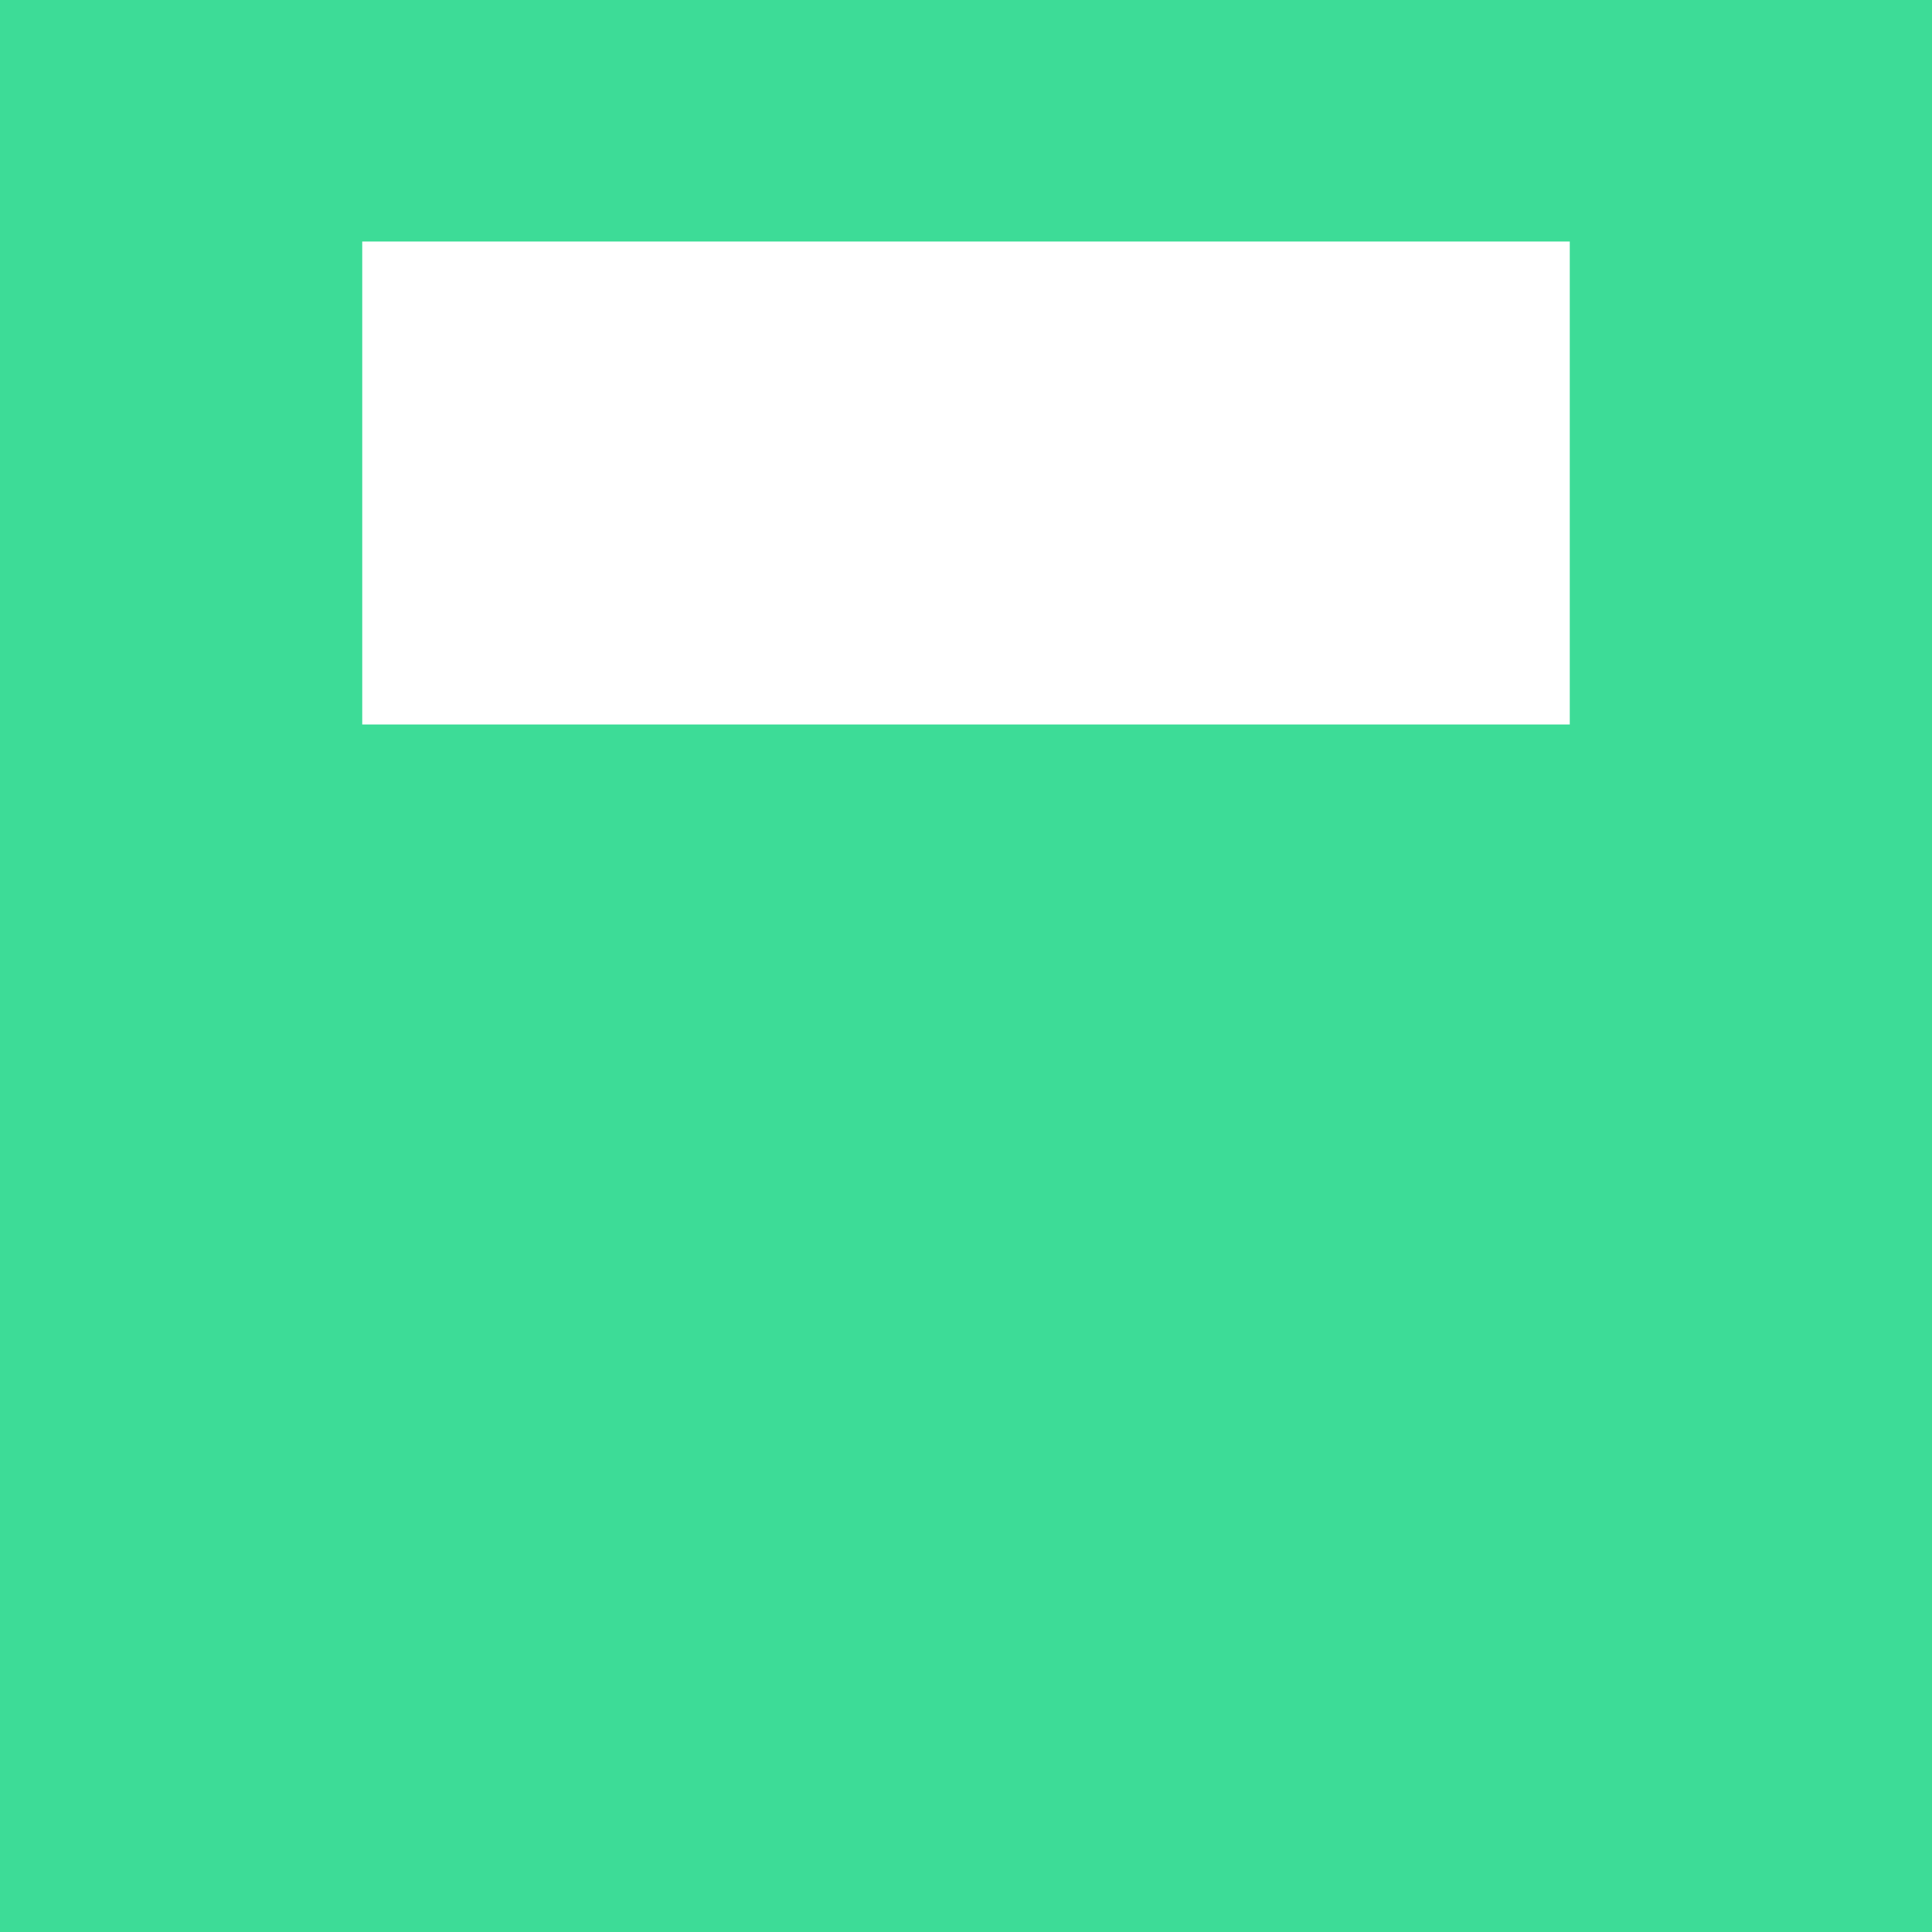
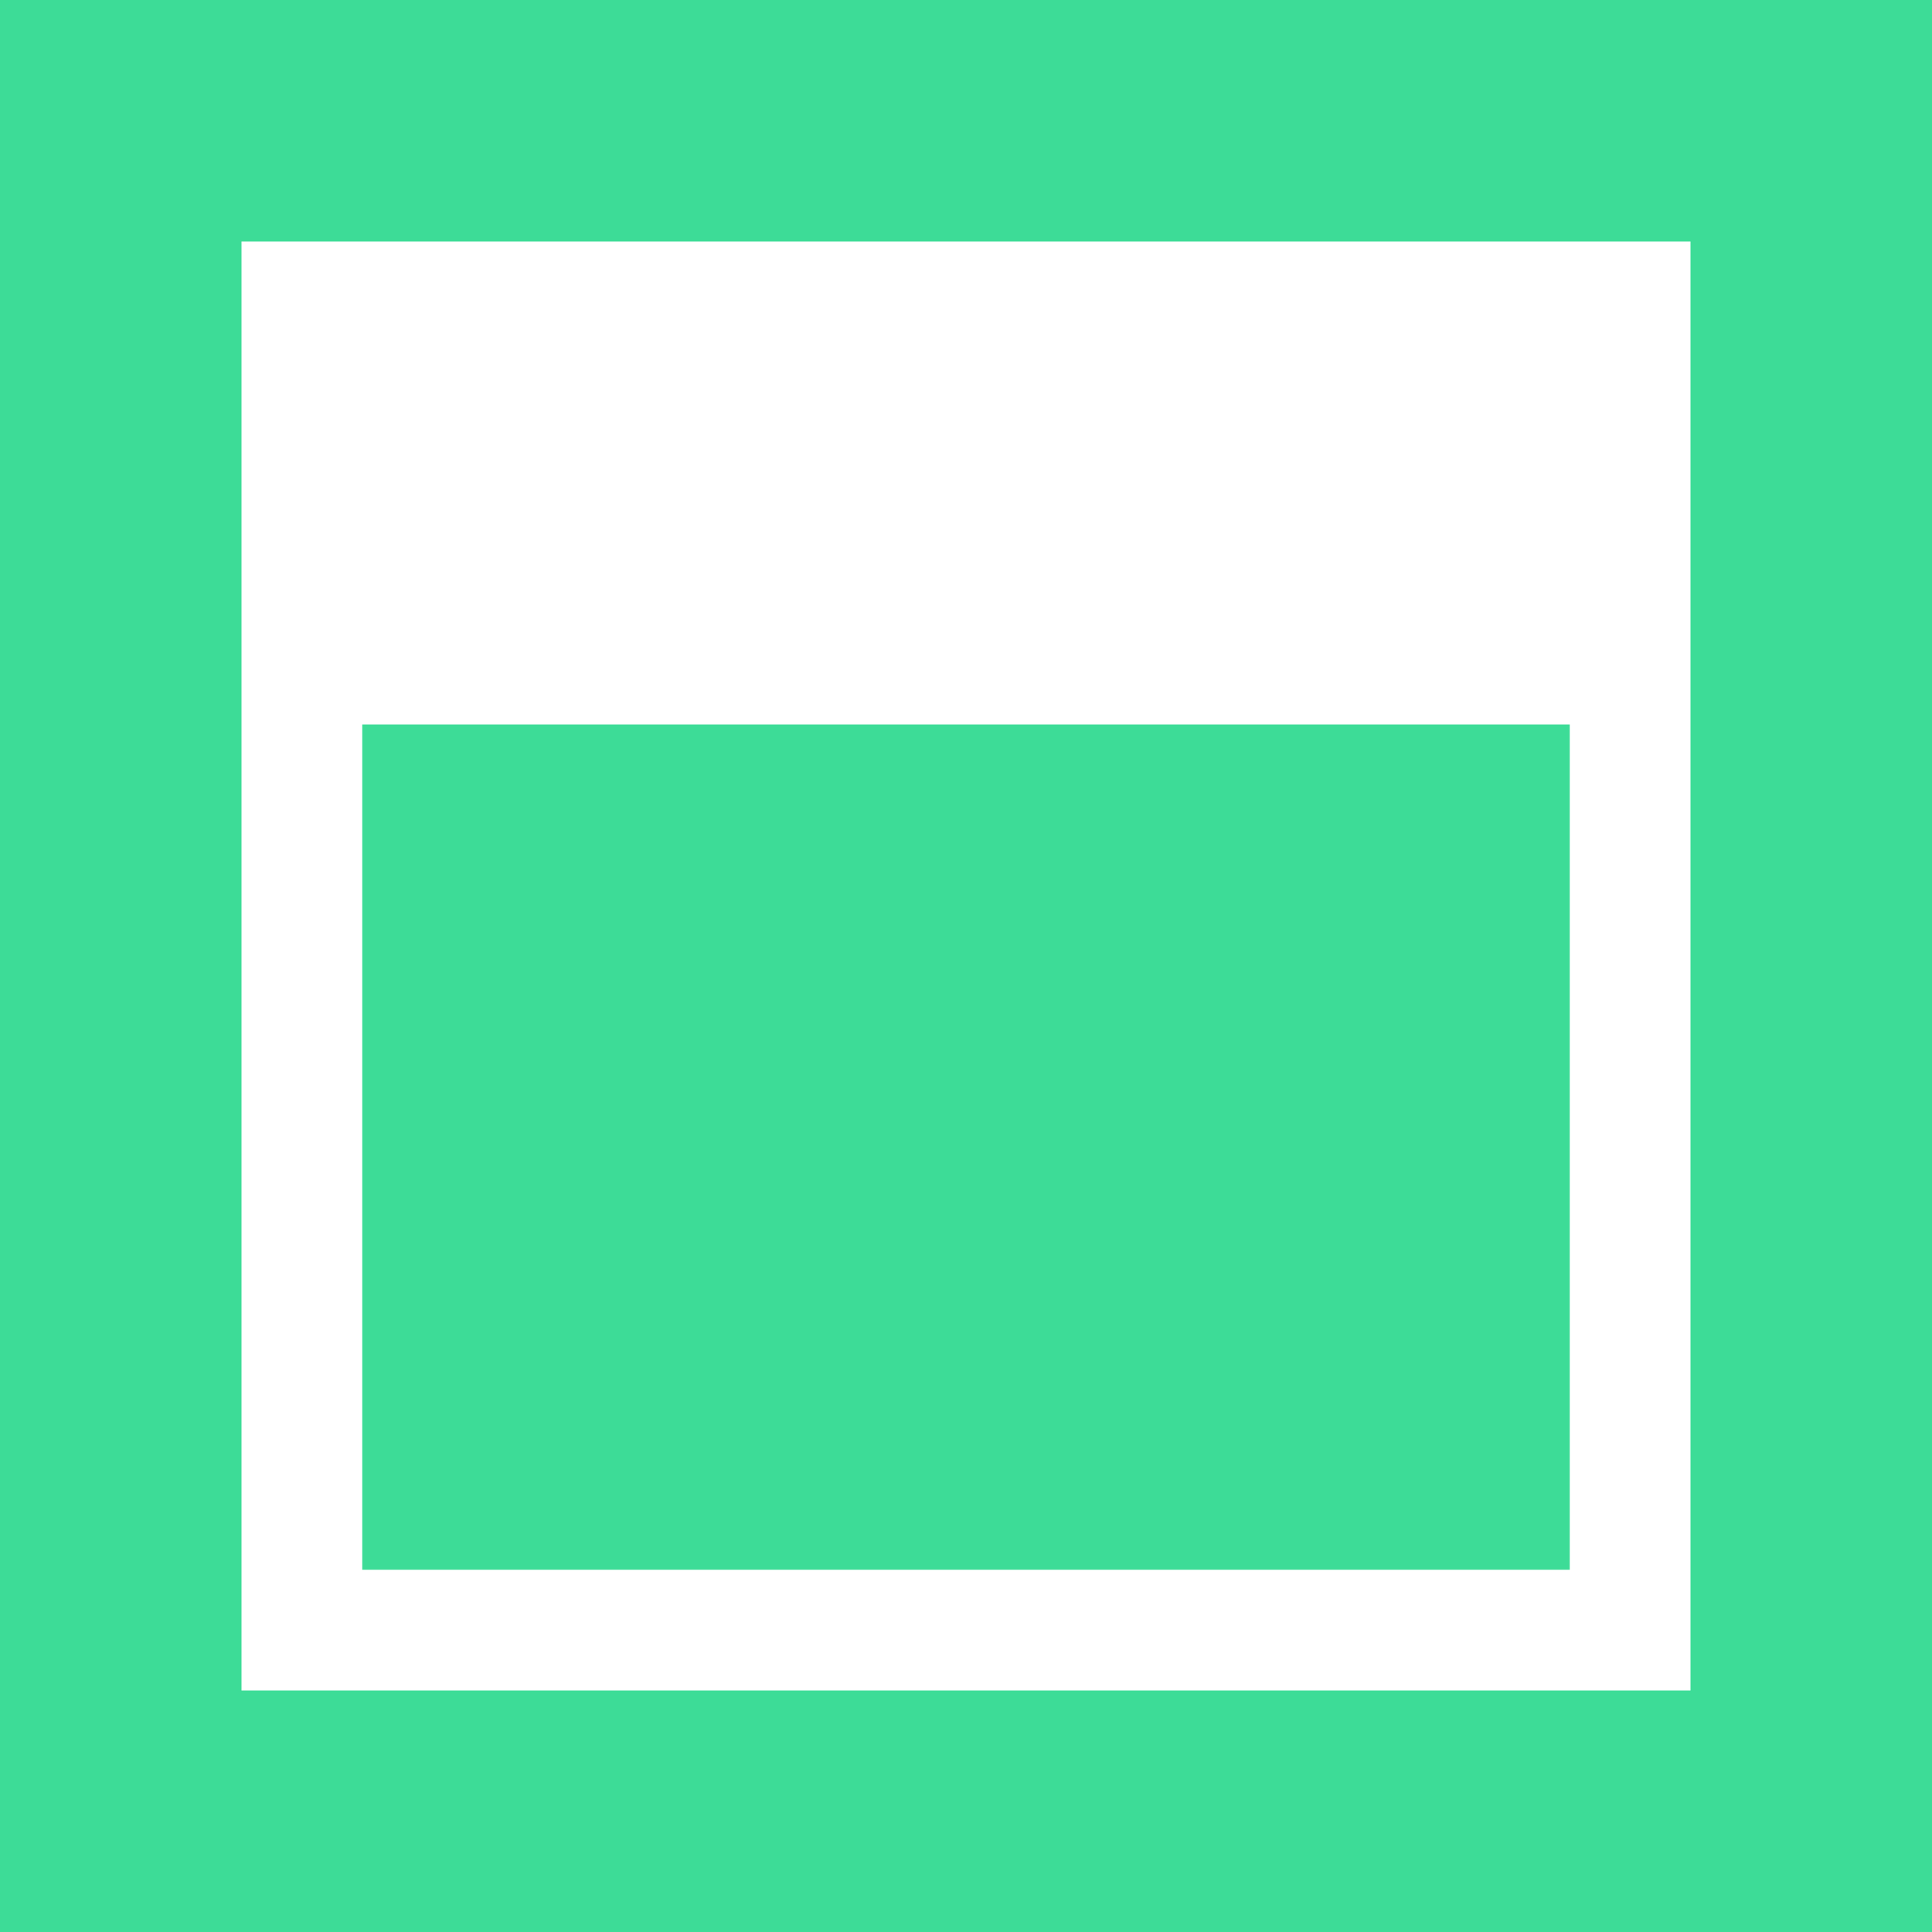
<svg xmlns="http://www.w3.org/2000/svg" viewBox="0 0 16 16" width="16" height="16" role="img" aria-label="Infrabench">
-   <path d="M0,0 H16 V16 H0 Z M3,2 H13 V6 H3 Z" fill="#3DDC97" fill-rule="evenodd" />
+   <rect x="1" y="1" width="14" height="14" fill="none" stroke="#3DDC97" stroke-width="2" />
+   <rect x="3" y="6" width="10" height="7" fill="#3DDC97" />
</svg>
